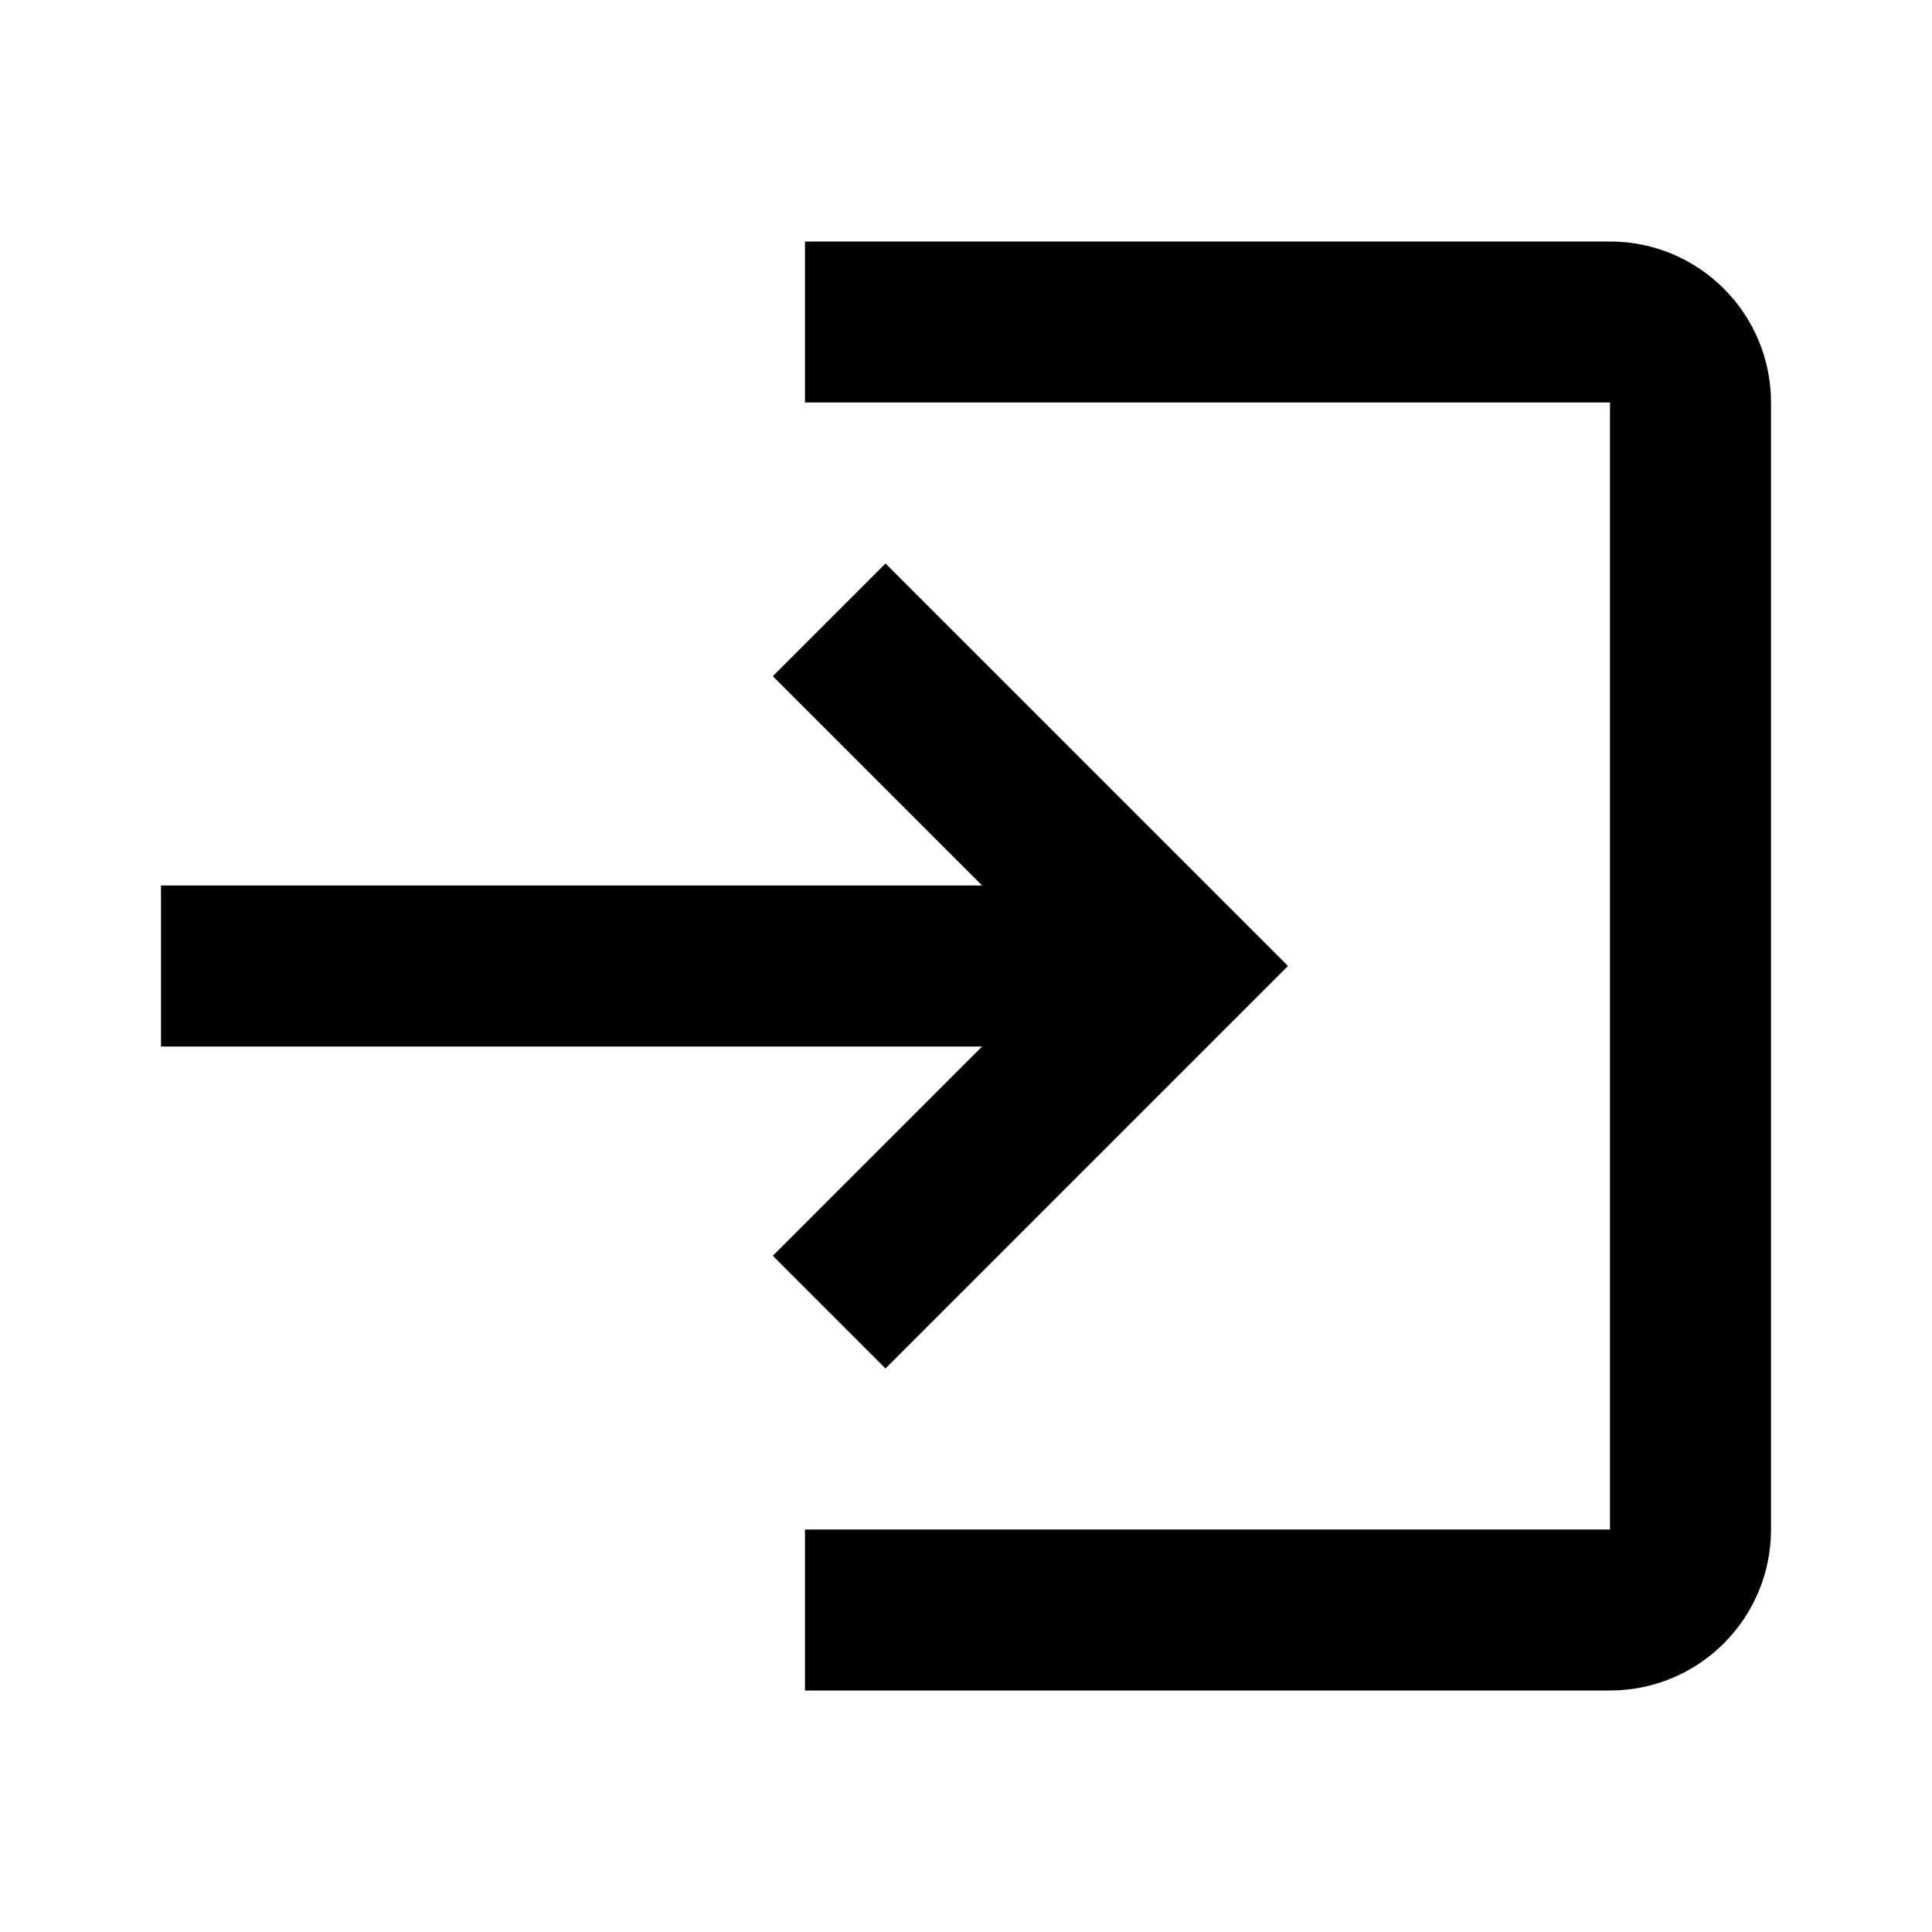
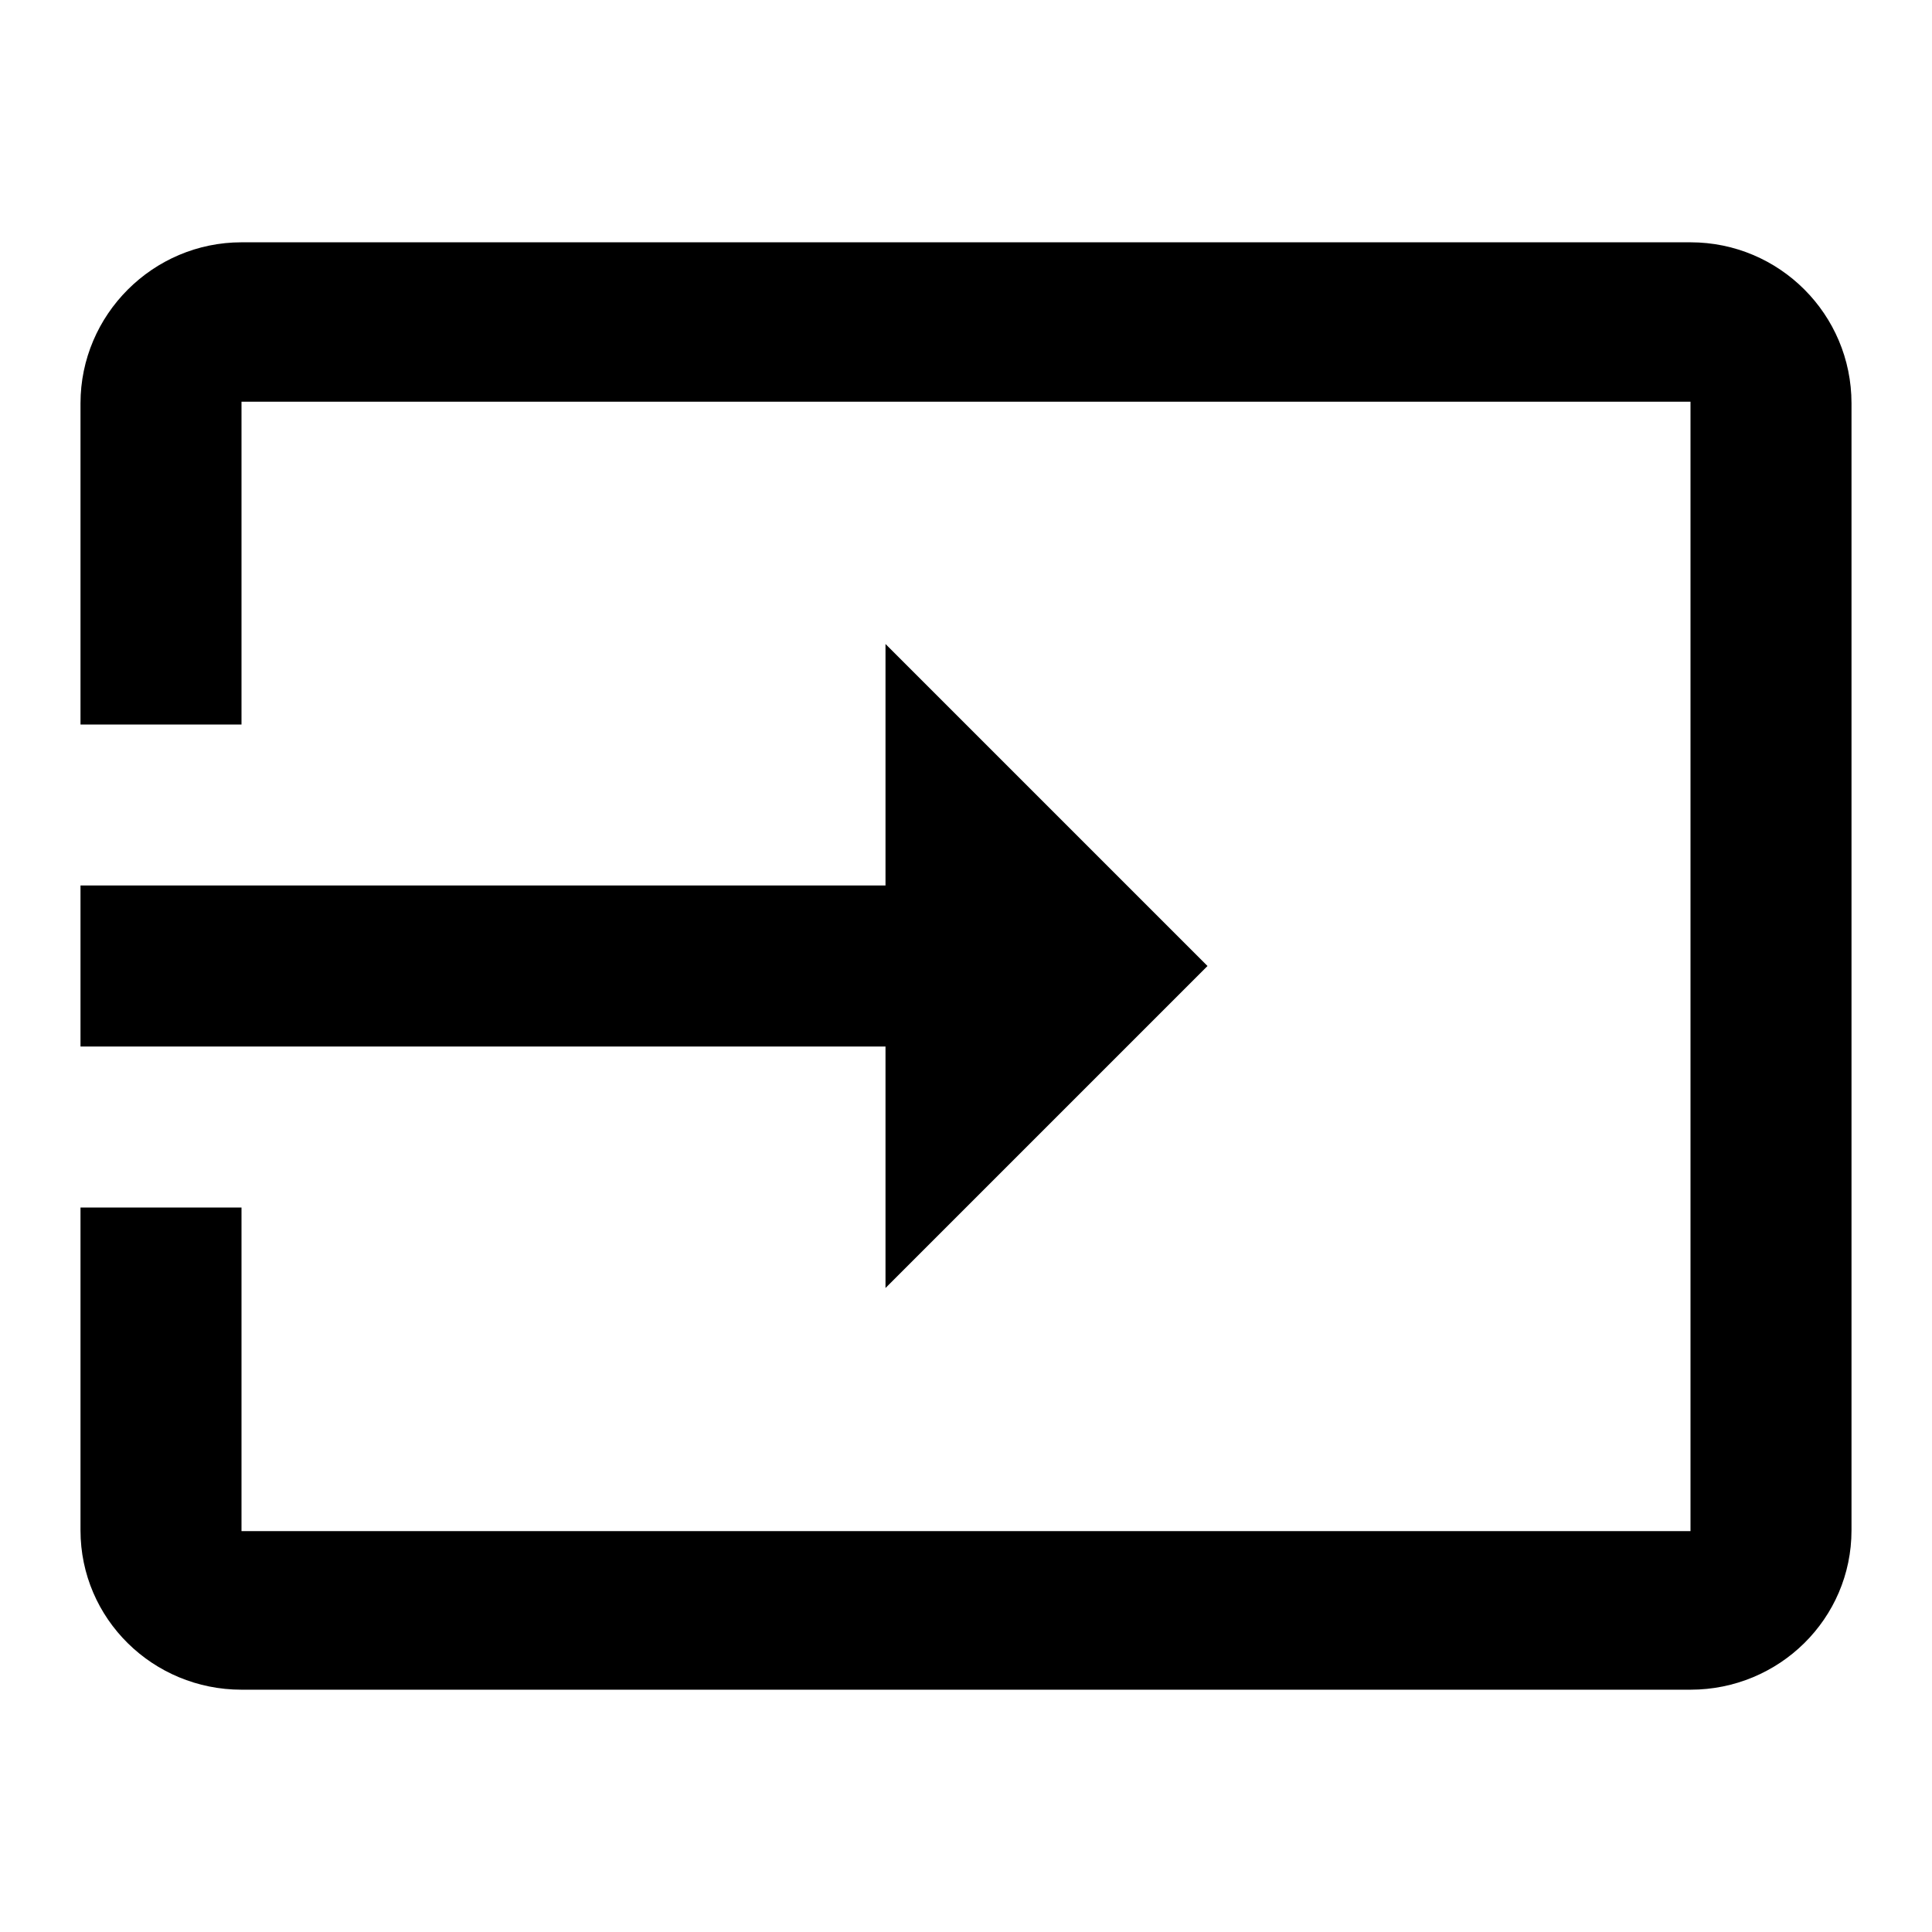
<svg xmlns="http://www.w3.org/2000/svg" viewBox="0 0 24 24">
-   <path fill="currentColor" d="M10 3h10a2 2 0 0 1 2 2v14a2 2 0 0 1-2 2H10v-2h10V5H10V3Zm1 4 5 5-5 5-1.4-1.4 2.6-2.6H2v-2h10.2L9.6 8.4 11 7Z" />
+   <path fill="currentColor" d="M21 3.01H3c-1.1 0-2 .9-2 2V9h2V4.99h18v14.03H3V15H1v4.01c0 1.1.9 1.98 2 1.98h18c1.1 0 2-.88 2-1.98v-14a2 2 0 00-2-2zM11 16l4-4-4-4v3H1v2h10v3z" />
</svg>
